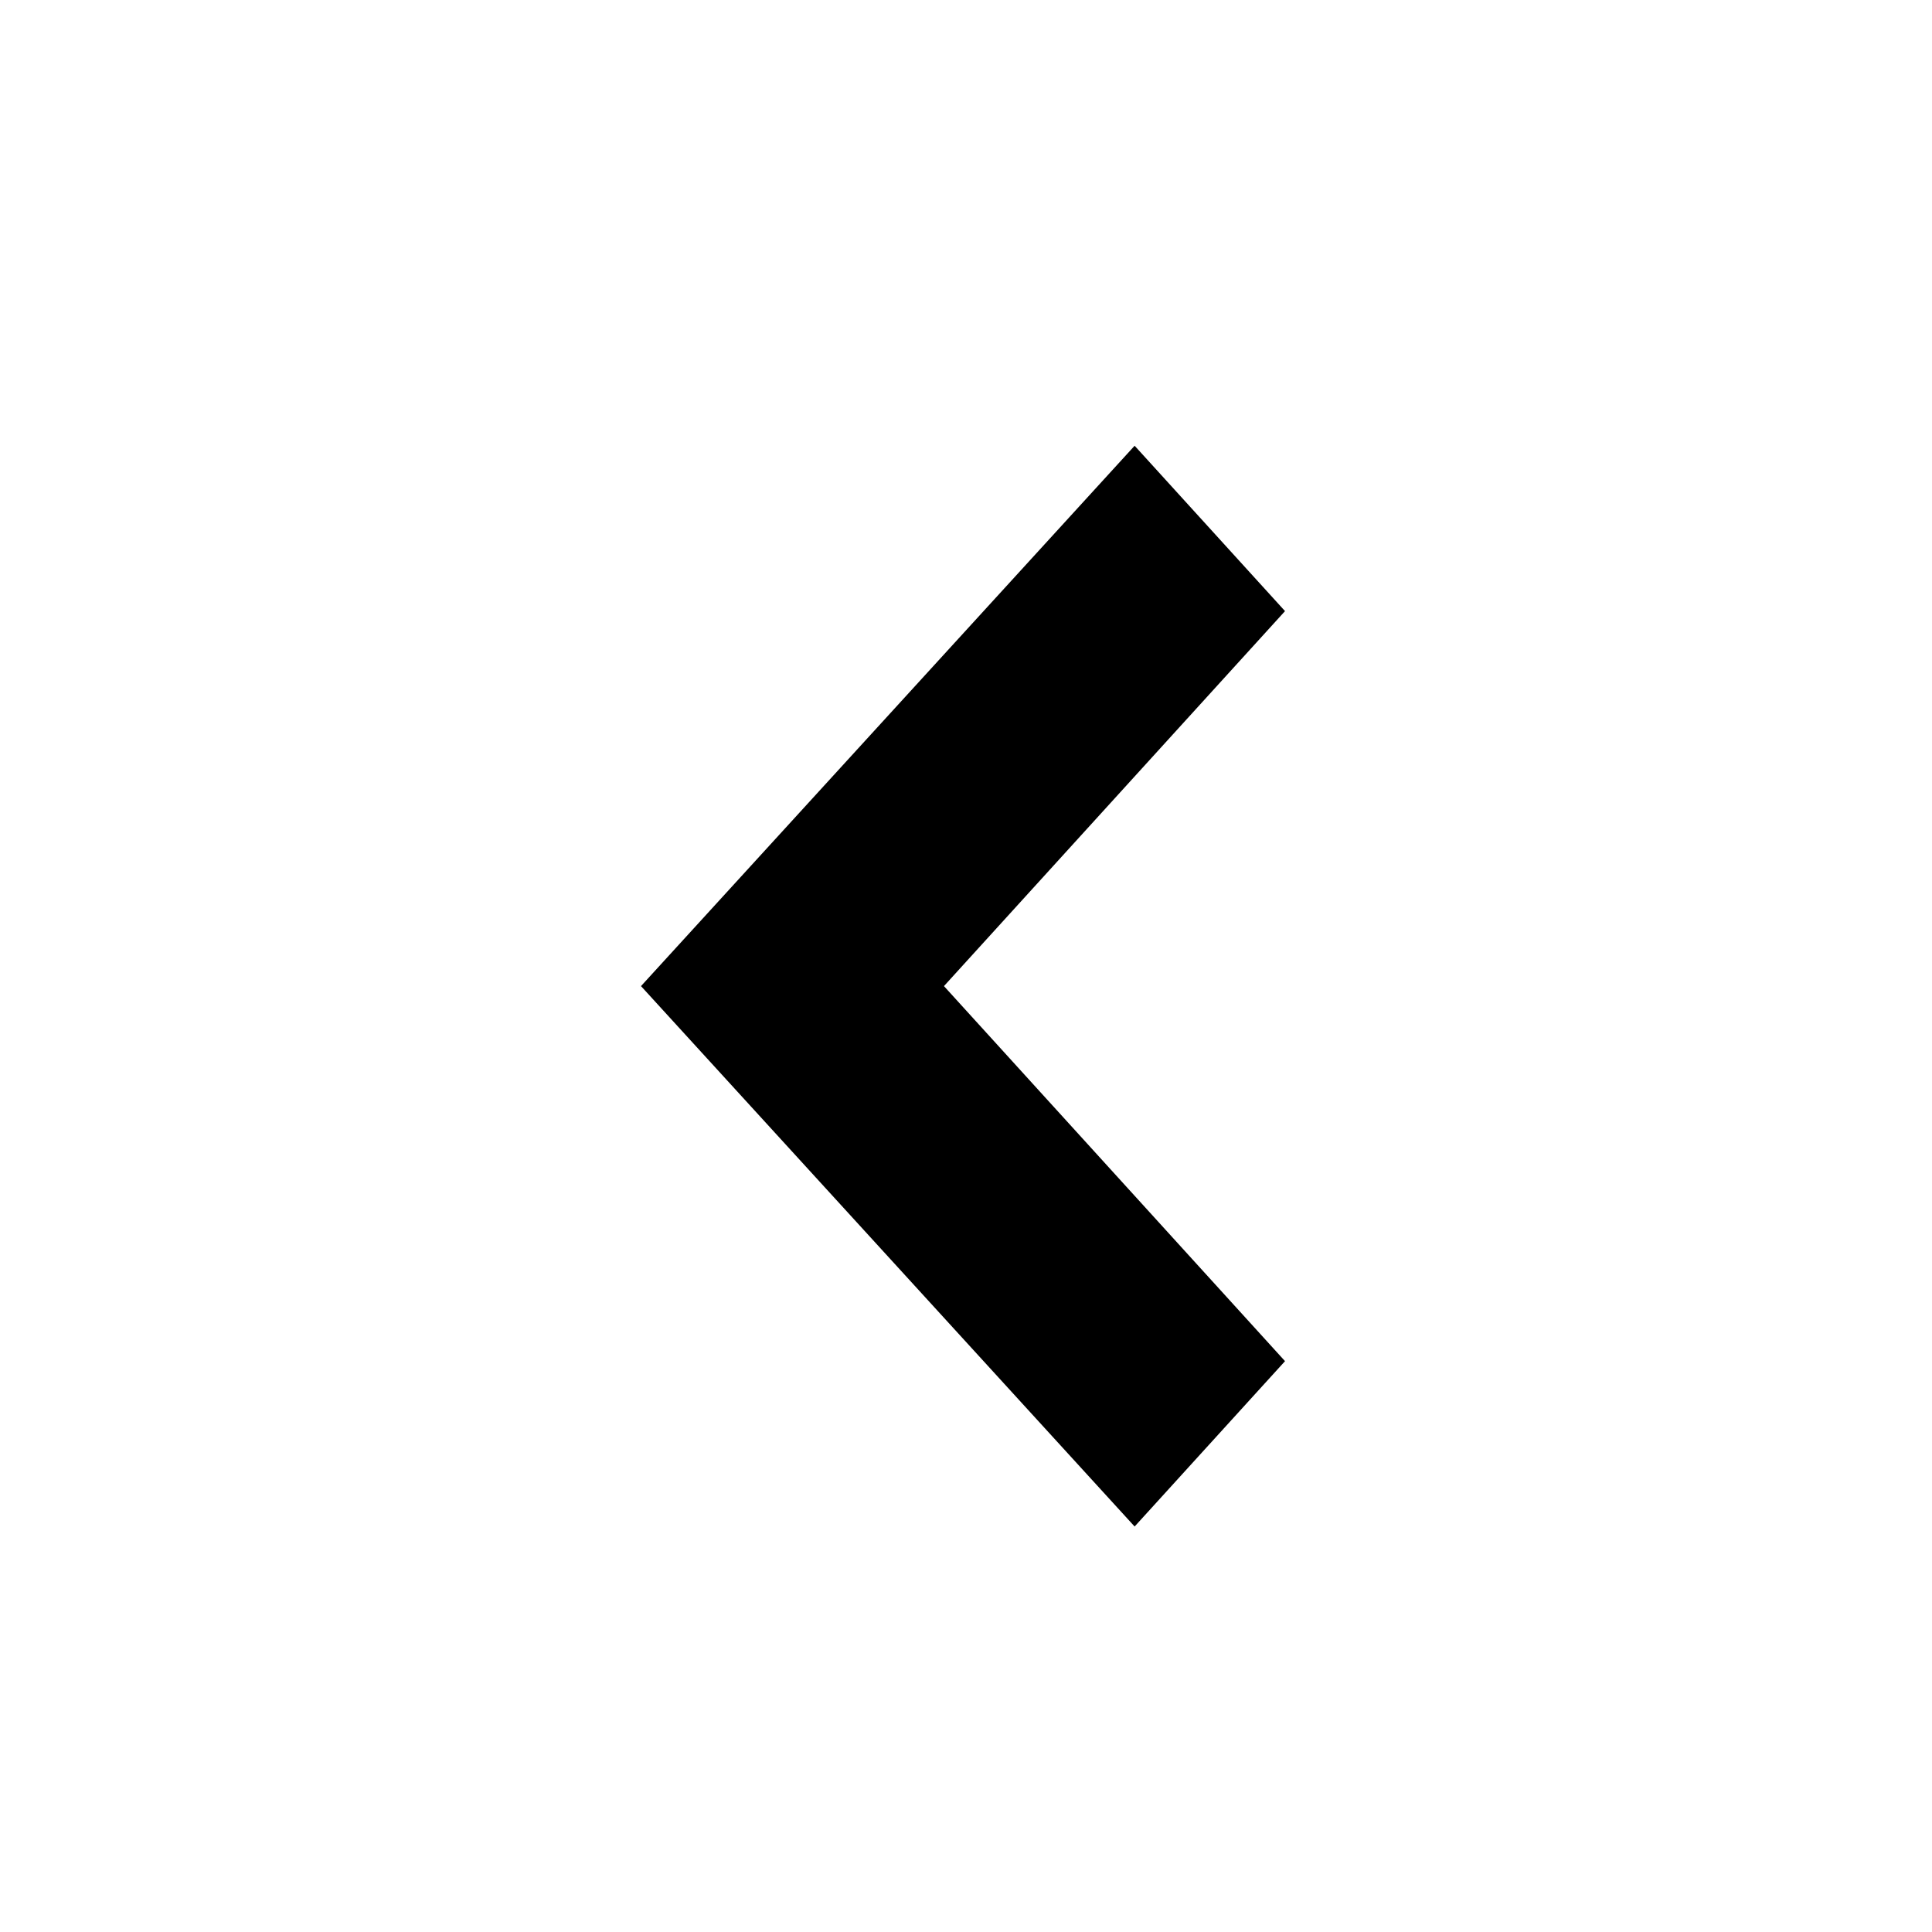
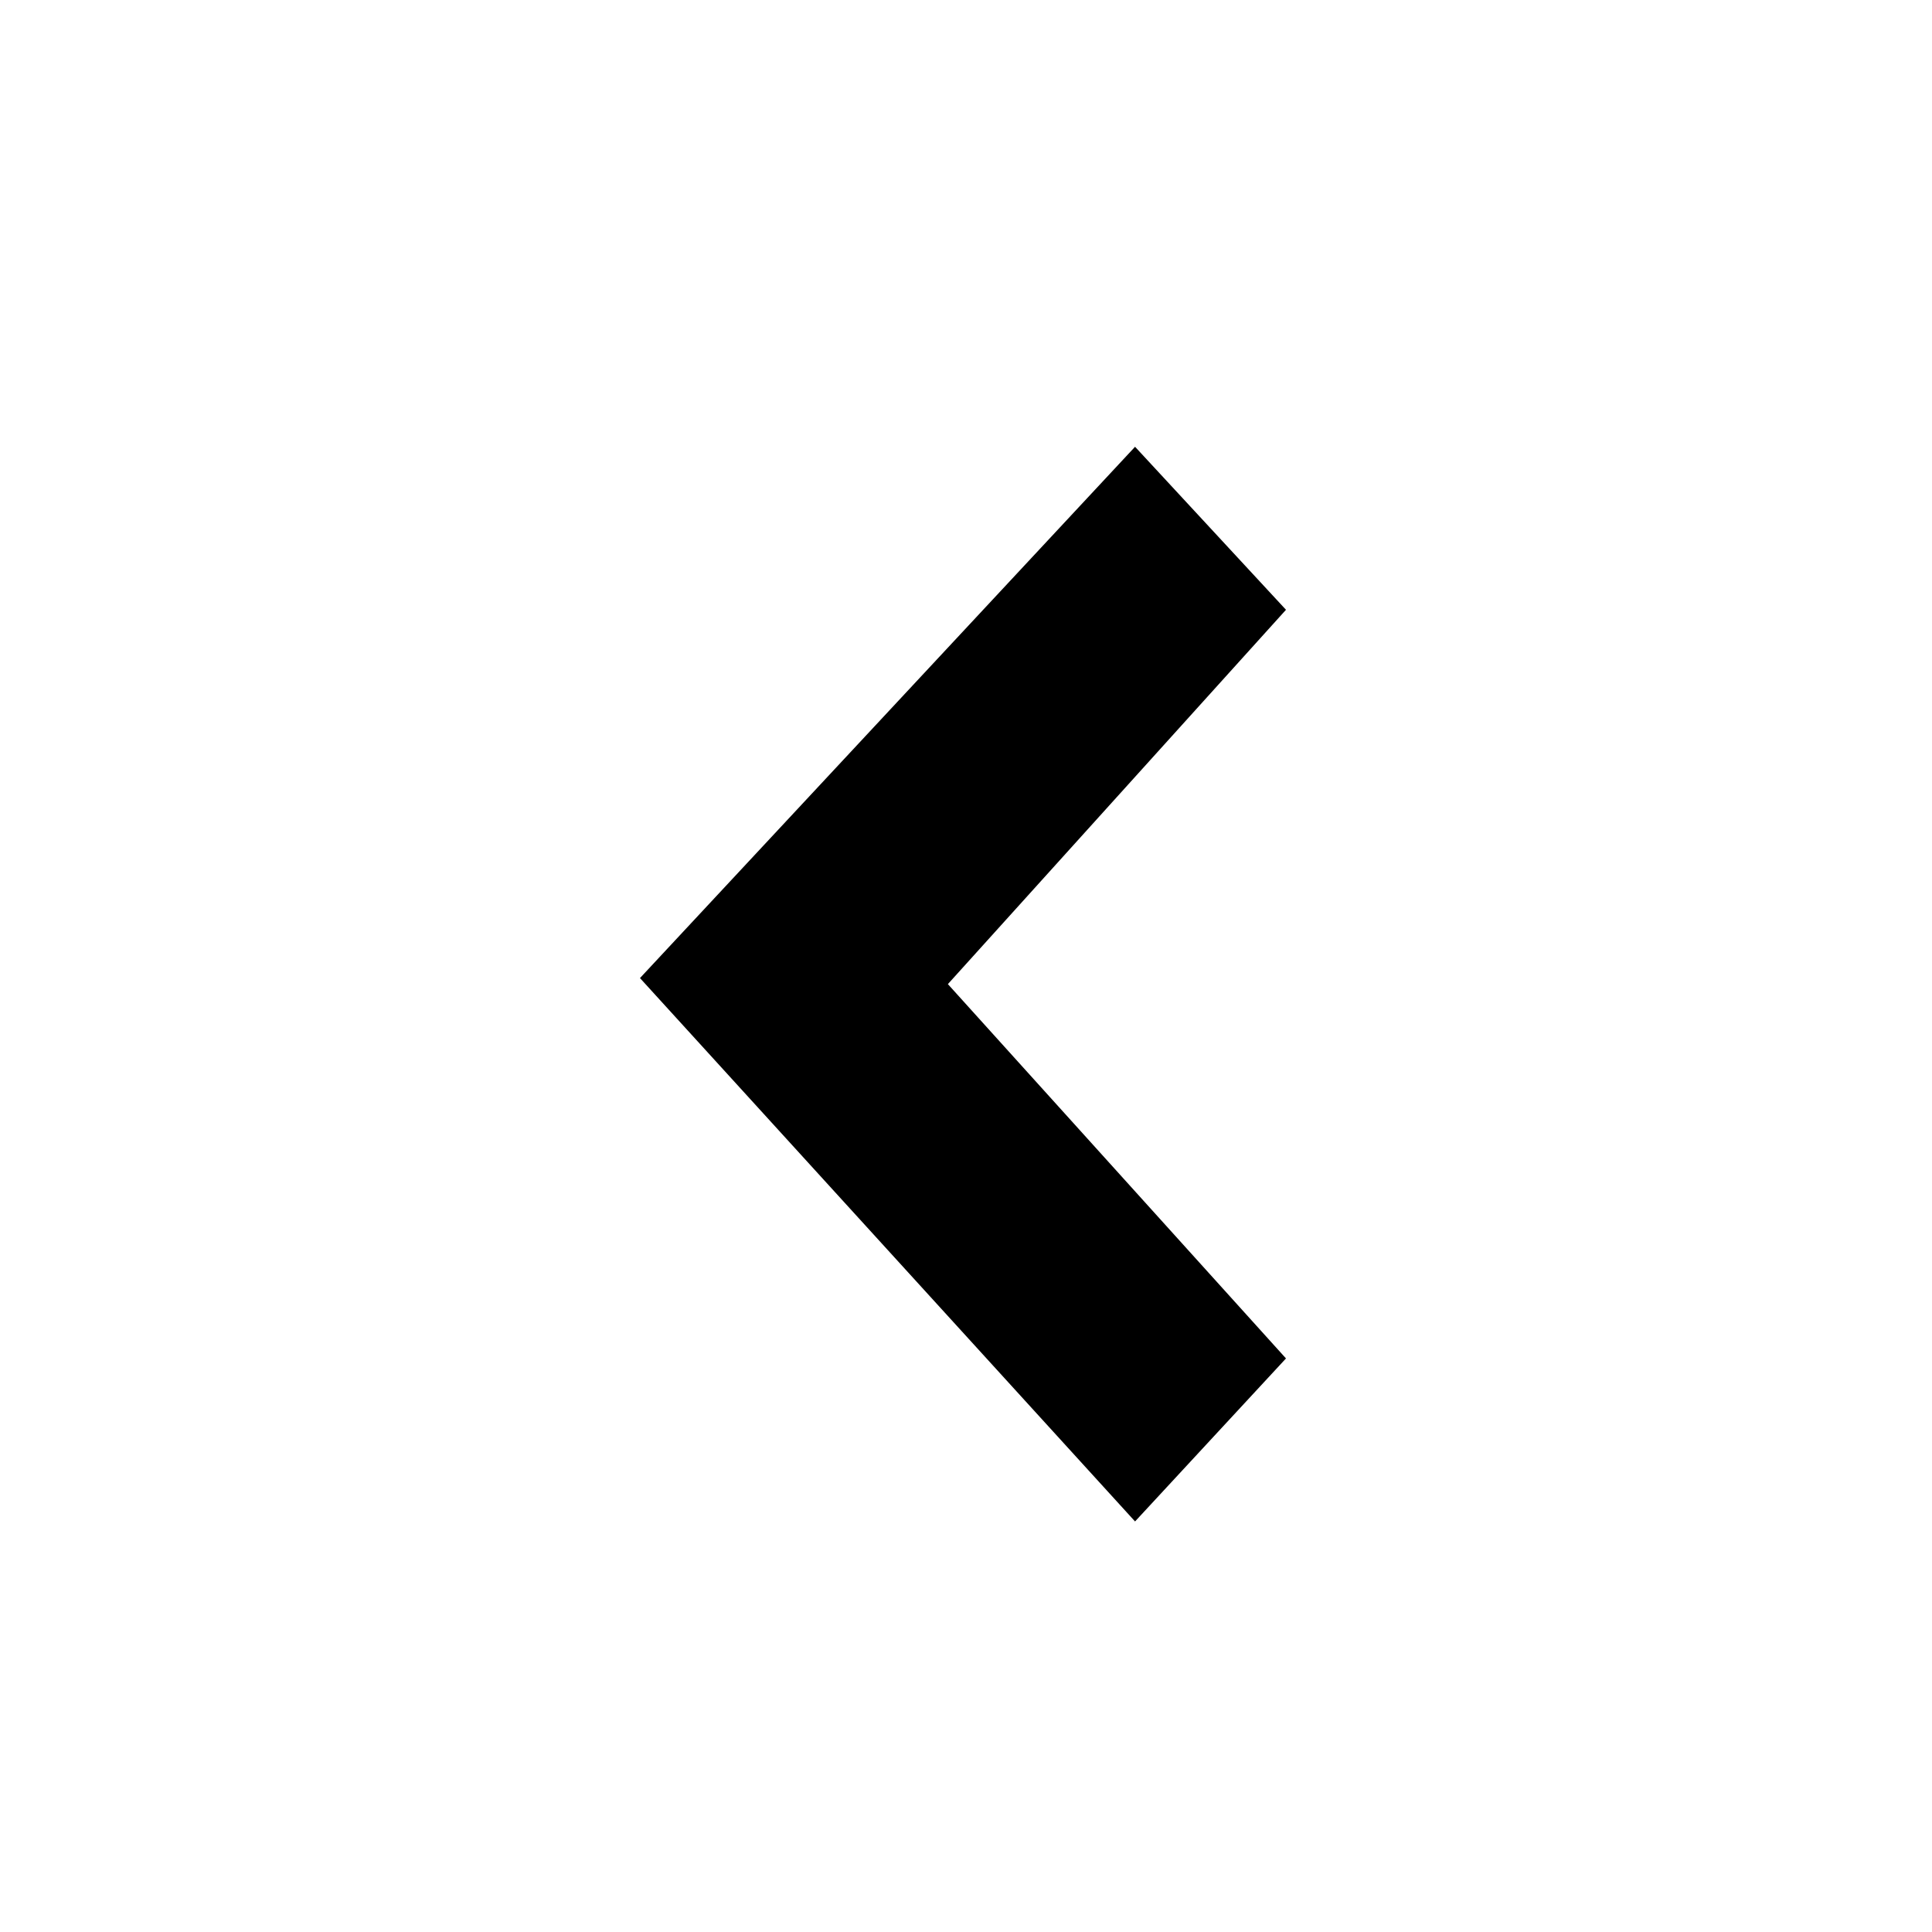
- <svg xmlns="http://www.w3.org/2000/svg" width="32px" height="32px" viewBox="0 0 32 32" version="1.1">
-   <defs />
-   <g id="Page-1" stroke="none" stroke-width="1" fill="none" fill-rule="evenodd">
-     <g id="32" fill="#000000">
+ <svg xmlns="http://www.w3.org/2000/svg" version="1.1" id="Layer_1" x="0px" y="0px" viewBox="-289 381 32 32" style="enable-background:new -289 381 32 32;" xml:space="preserve">
+   <g id="Page-1">
+     <g id="_x33_2">
      <g id="chevron-left" transform="translate(10, 7)">
-         <path d="M14.901,6.491 L12.162,4 L5.951,9.649 L-0.261,4 L-3,6.491 L5.951,14.667 L14.901,6.491 Z" id="Arrow-Up-Copy-2" transform="translate(5.950597, 9.333333) scale(-1, 1) rotate(-90) translate(-5.950597, -9.333333) " />
+         <path id="Arrow-Up-Copy-2" d="M-280.2,381.4l2.5,2.7l-5.6,6.2l5.6,6.2l-2.5,2.7l-8.2-9L-280.2,381.4z     " />
      </g>
    </g>
  </g>
</svg>
